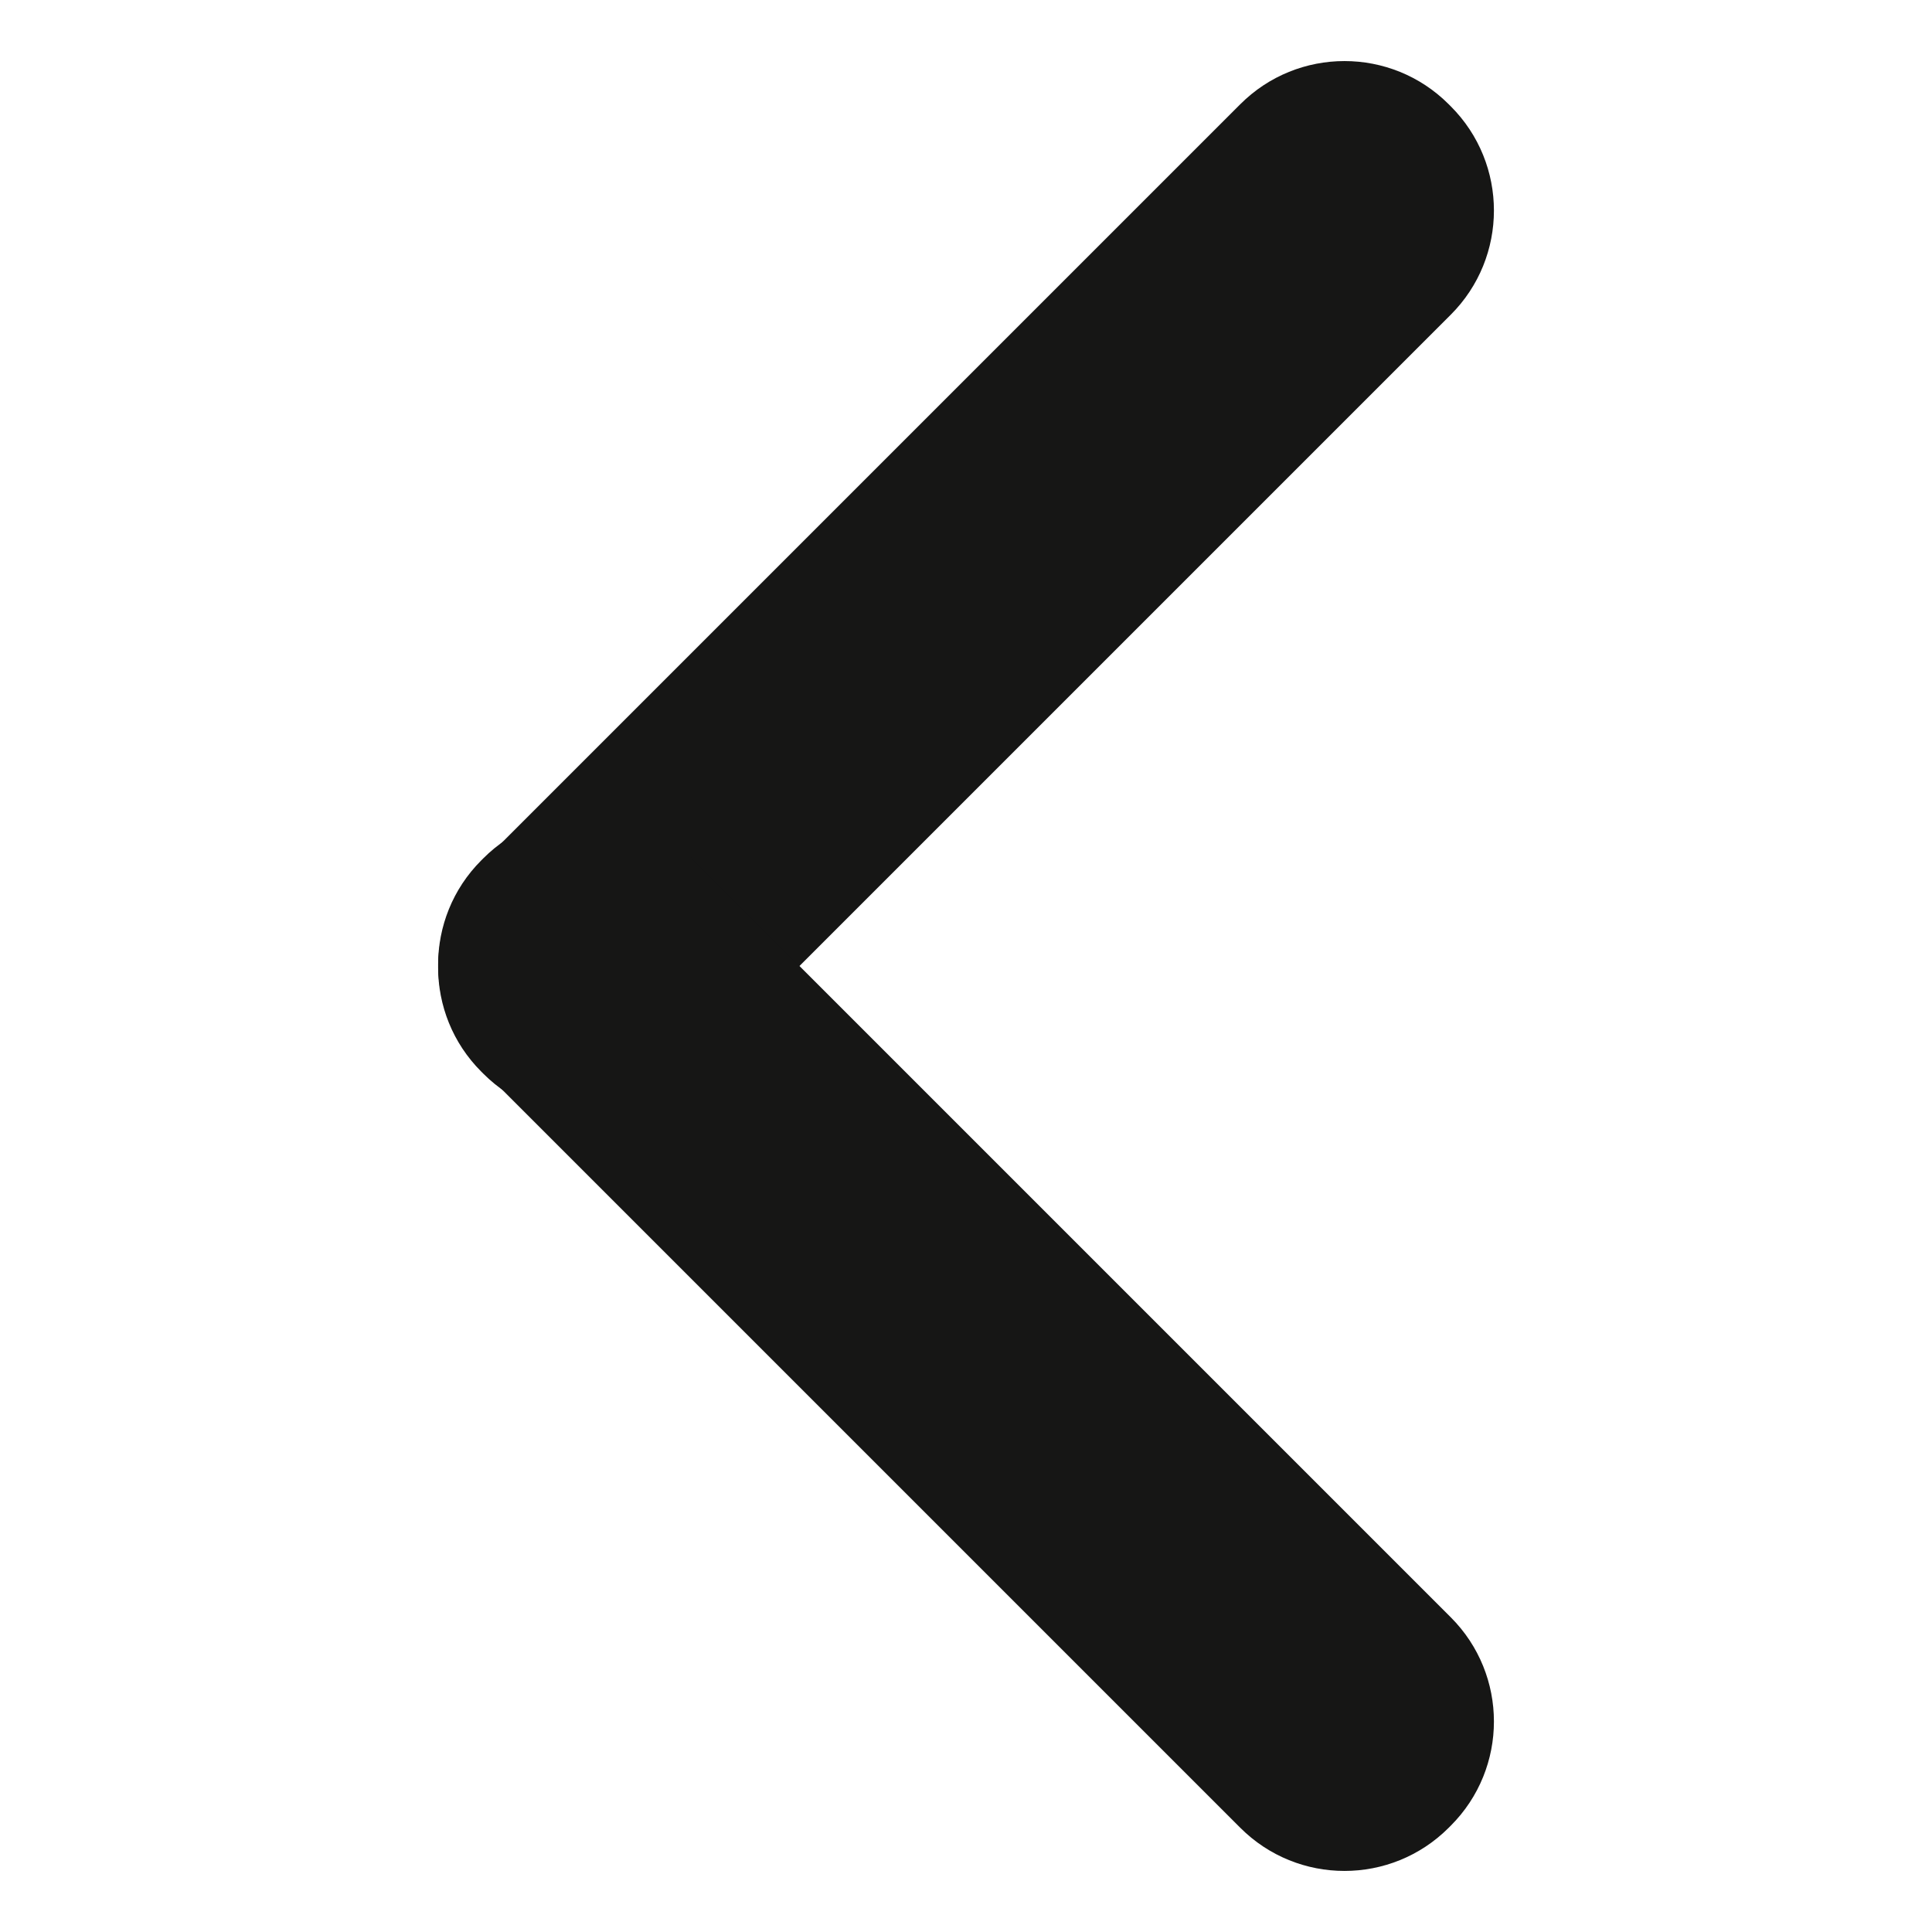
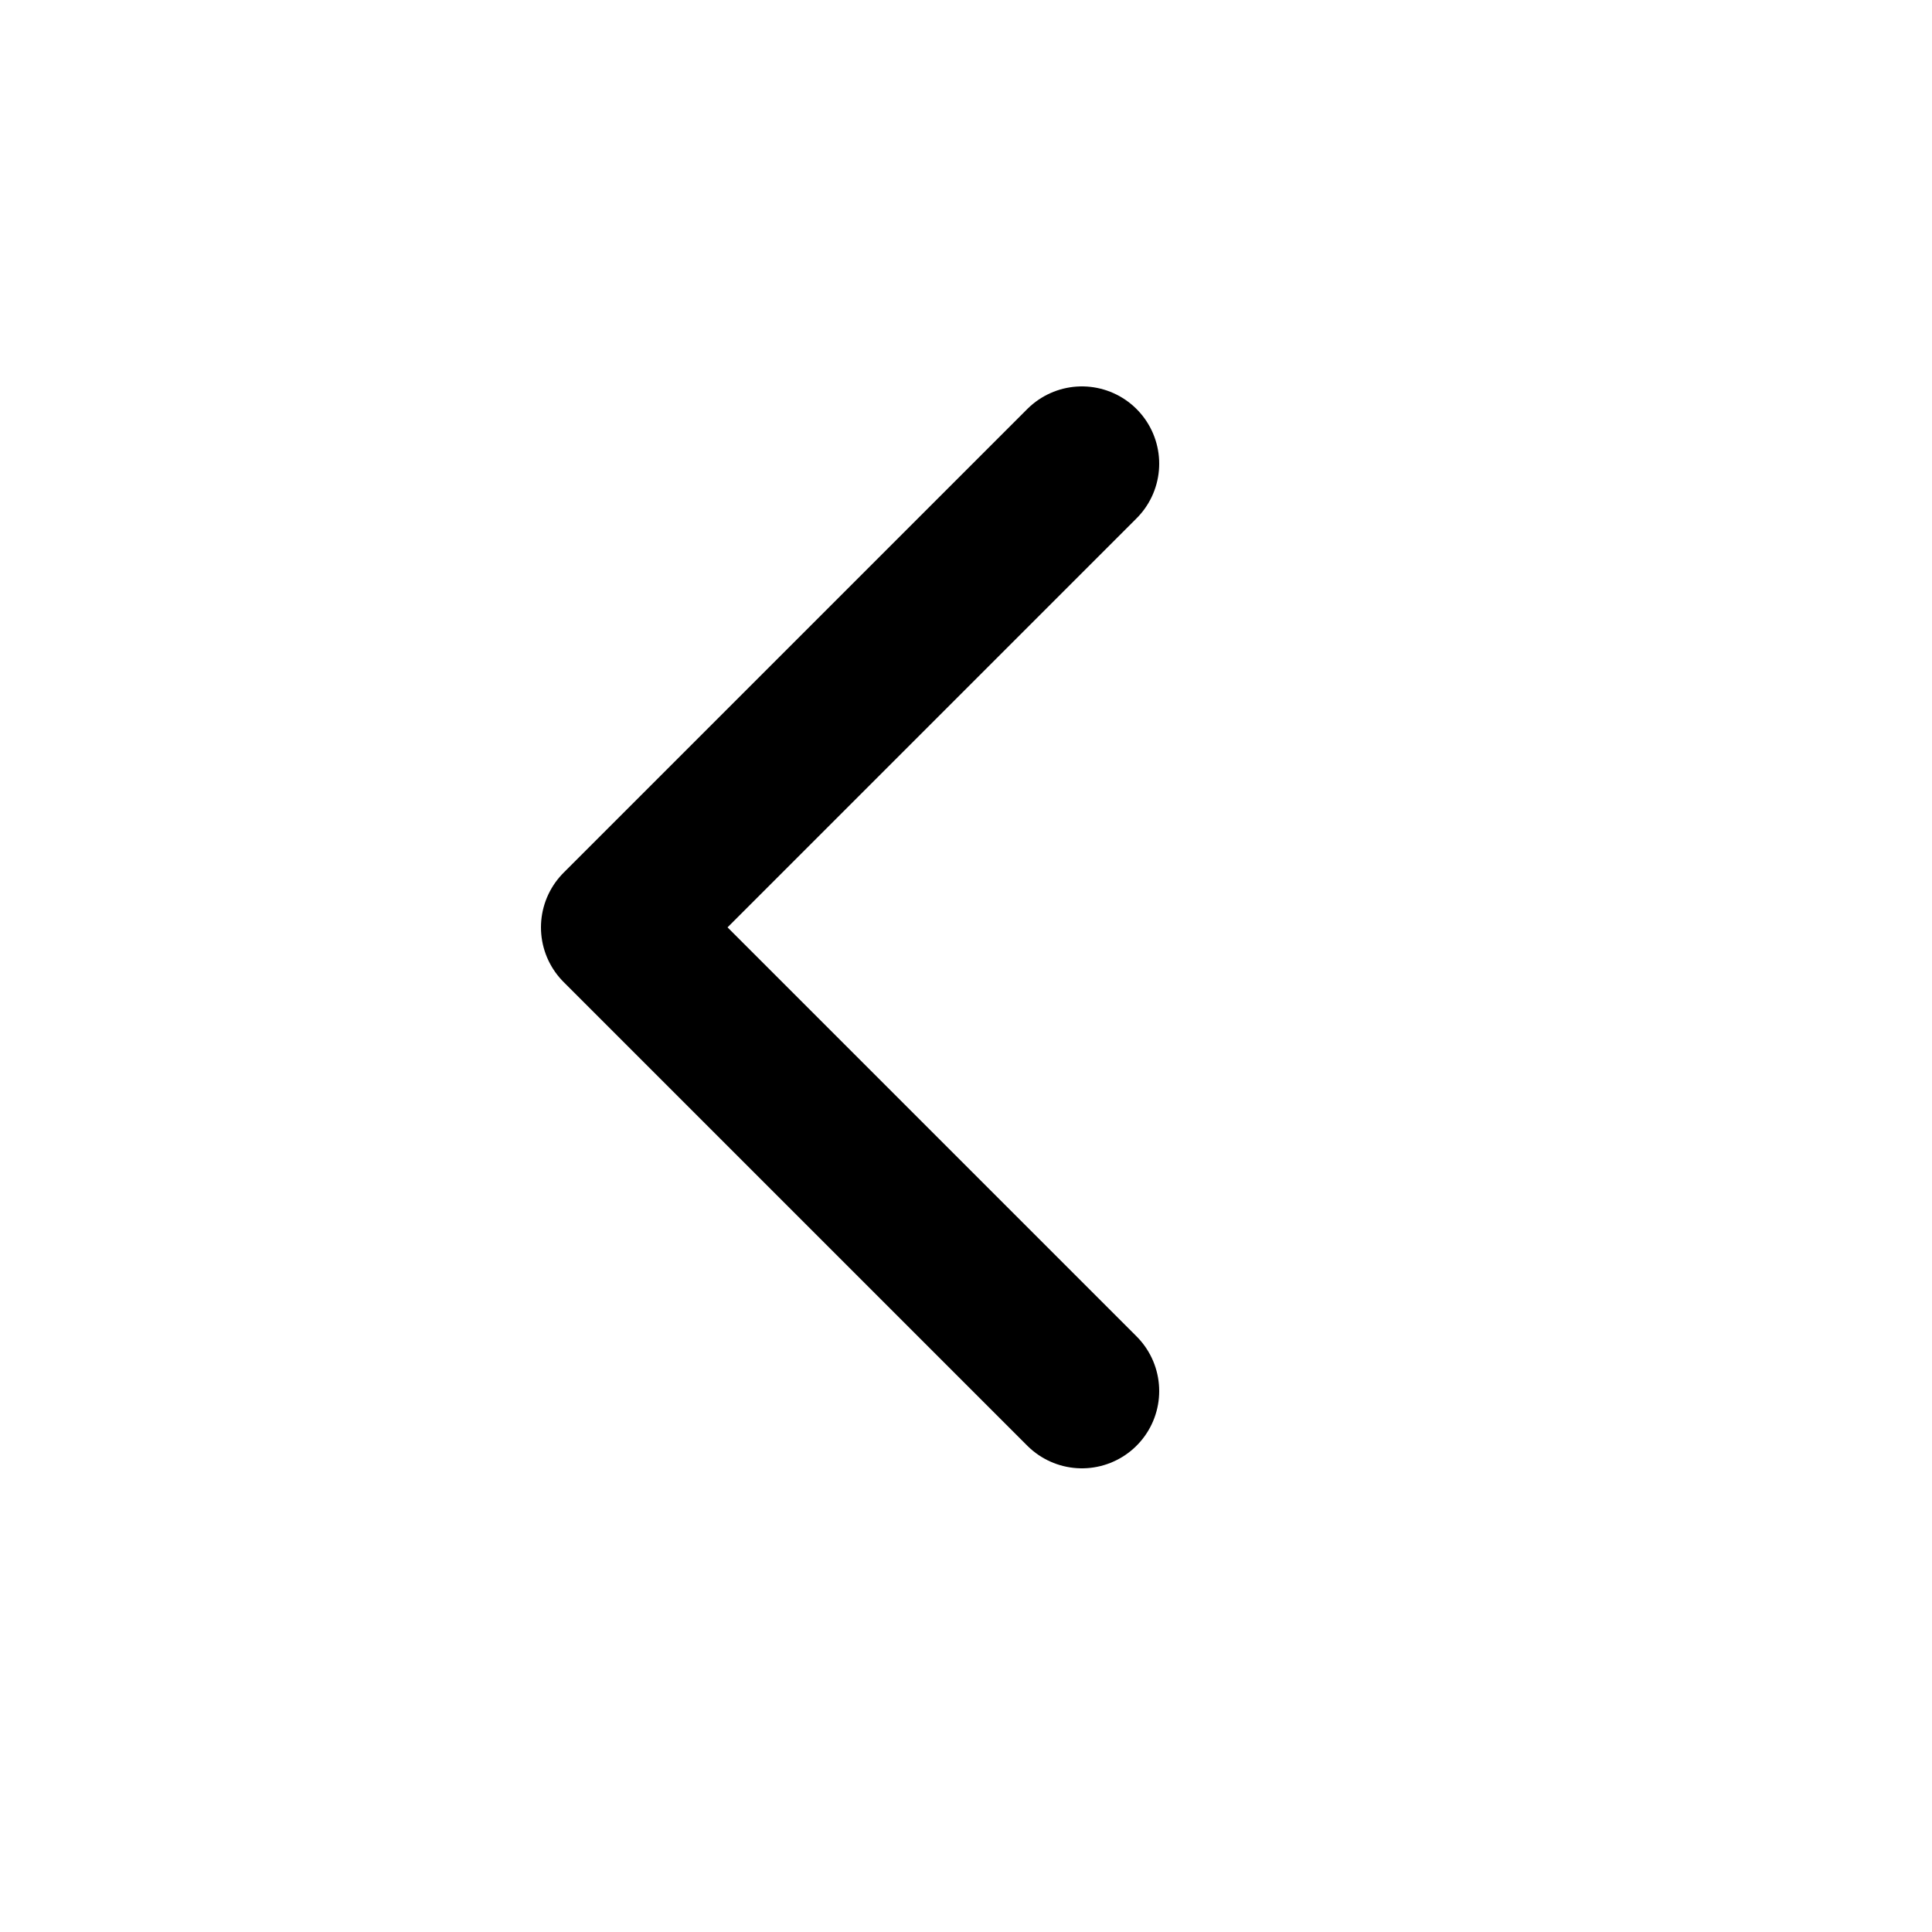
- <svg xmlns="http://www.w3.org/2000/svg" width="25.618px" height="25.618px" viewBox="-5 0 25.618 25.618">
-   <g id="Layer_77" data-name="Layer 77" transform="translate(-8.191 -3.191)">
-     <g id="Group_35" data-name="Group 35">
-       <rect id="Rectangle_38" data-name="Rectangle 38" width="18.141" height="3.947" rx="1.954" transform="translate(8.191 16.019) rotate(-45)" fill="#161615" />
-     </g>
-     <g id="Group_36" data-name="Group 36">
-       <rect id="Rectangle_39" data-name="Rectangle 39" width="3.947" height="18.141" rx="1.954" transform="translate(8.191 15.981) rotate(-45)" fill="#161615" />
-     </g>
-   </g>
+ <svg xmlns="http://www.w3.org/2000/svg" width="20px" height="20px" viewBox="0 0 25 25" role="img" aria-labelledby="chevronLeftIconTitle" stroke="#000000" stroke-width="2" stroke-linecap="round" stroke-linejoin="round" fill="none" color="#000000">
+   <polyline points="14 18 8 12 14 6 14 6" />
</svg>
